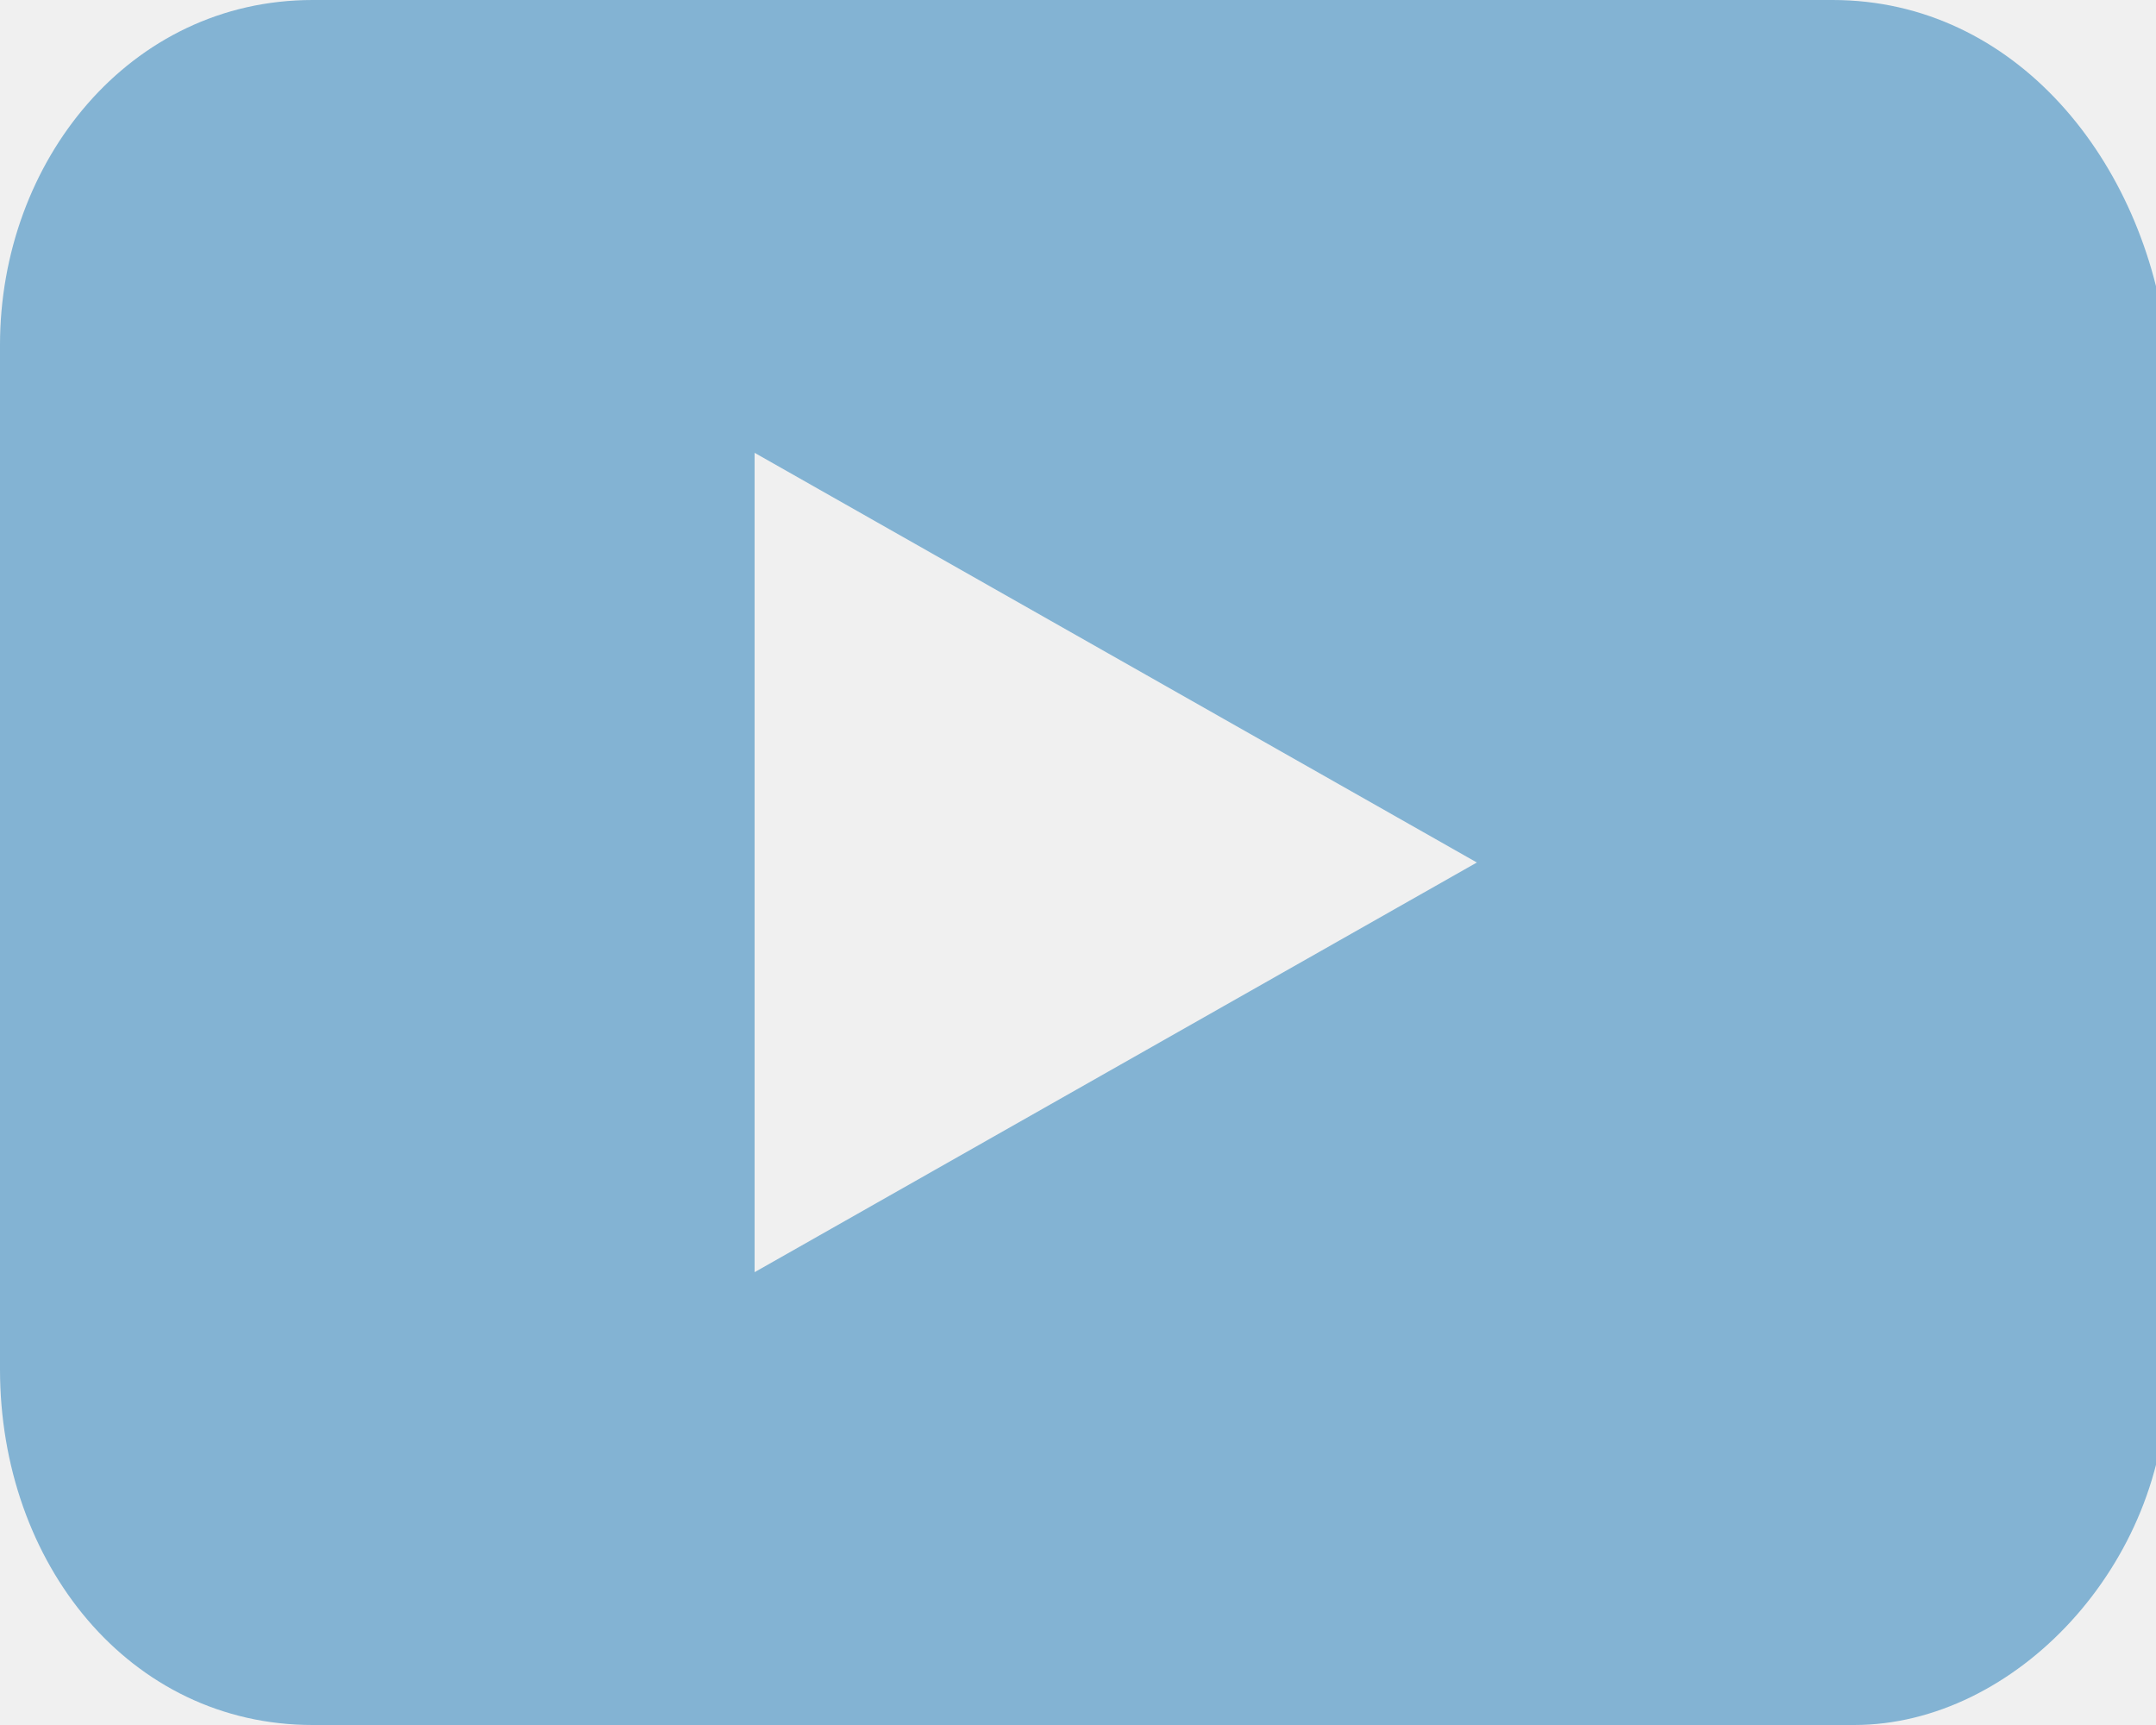
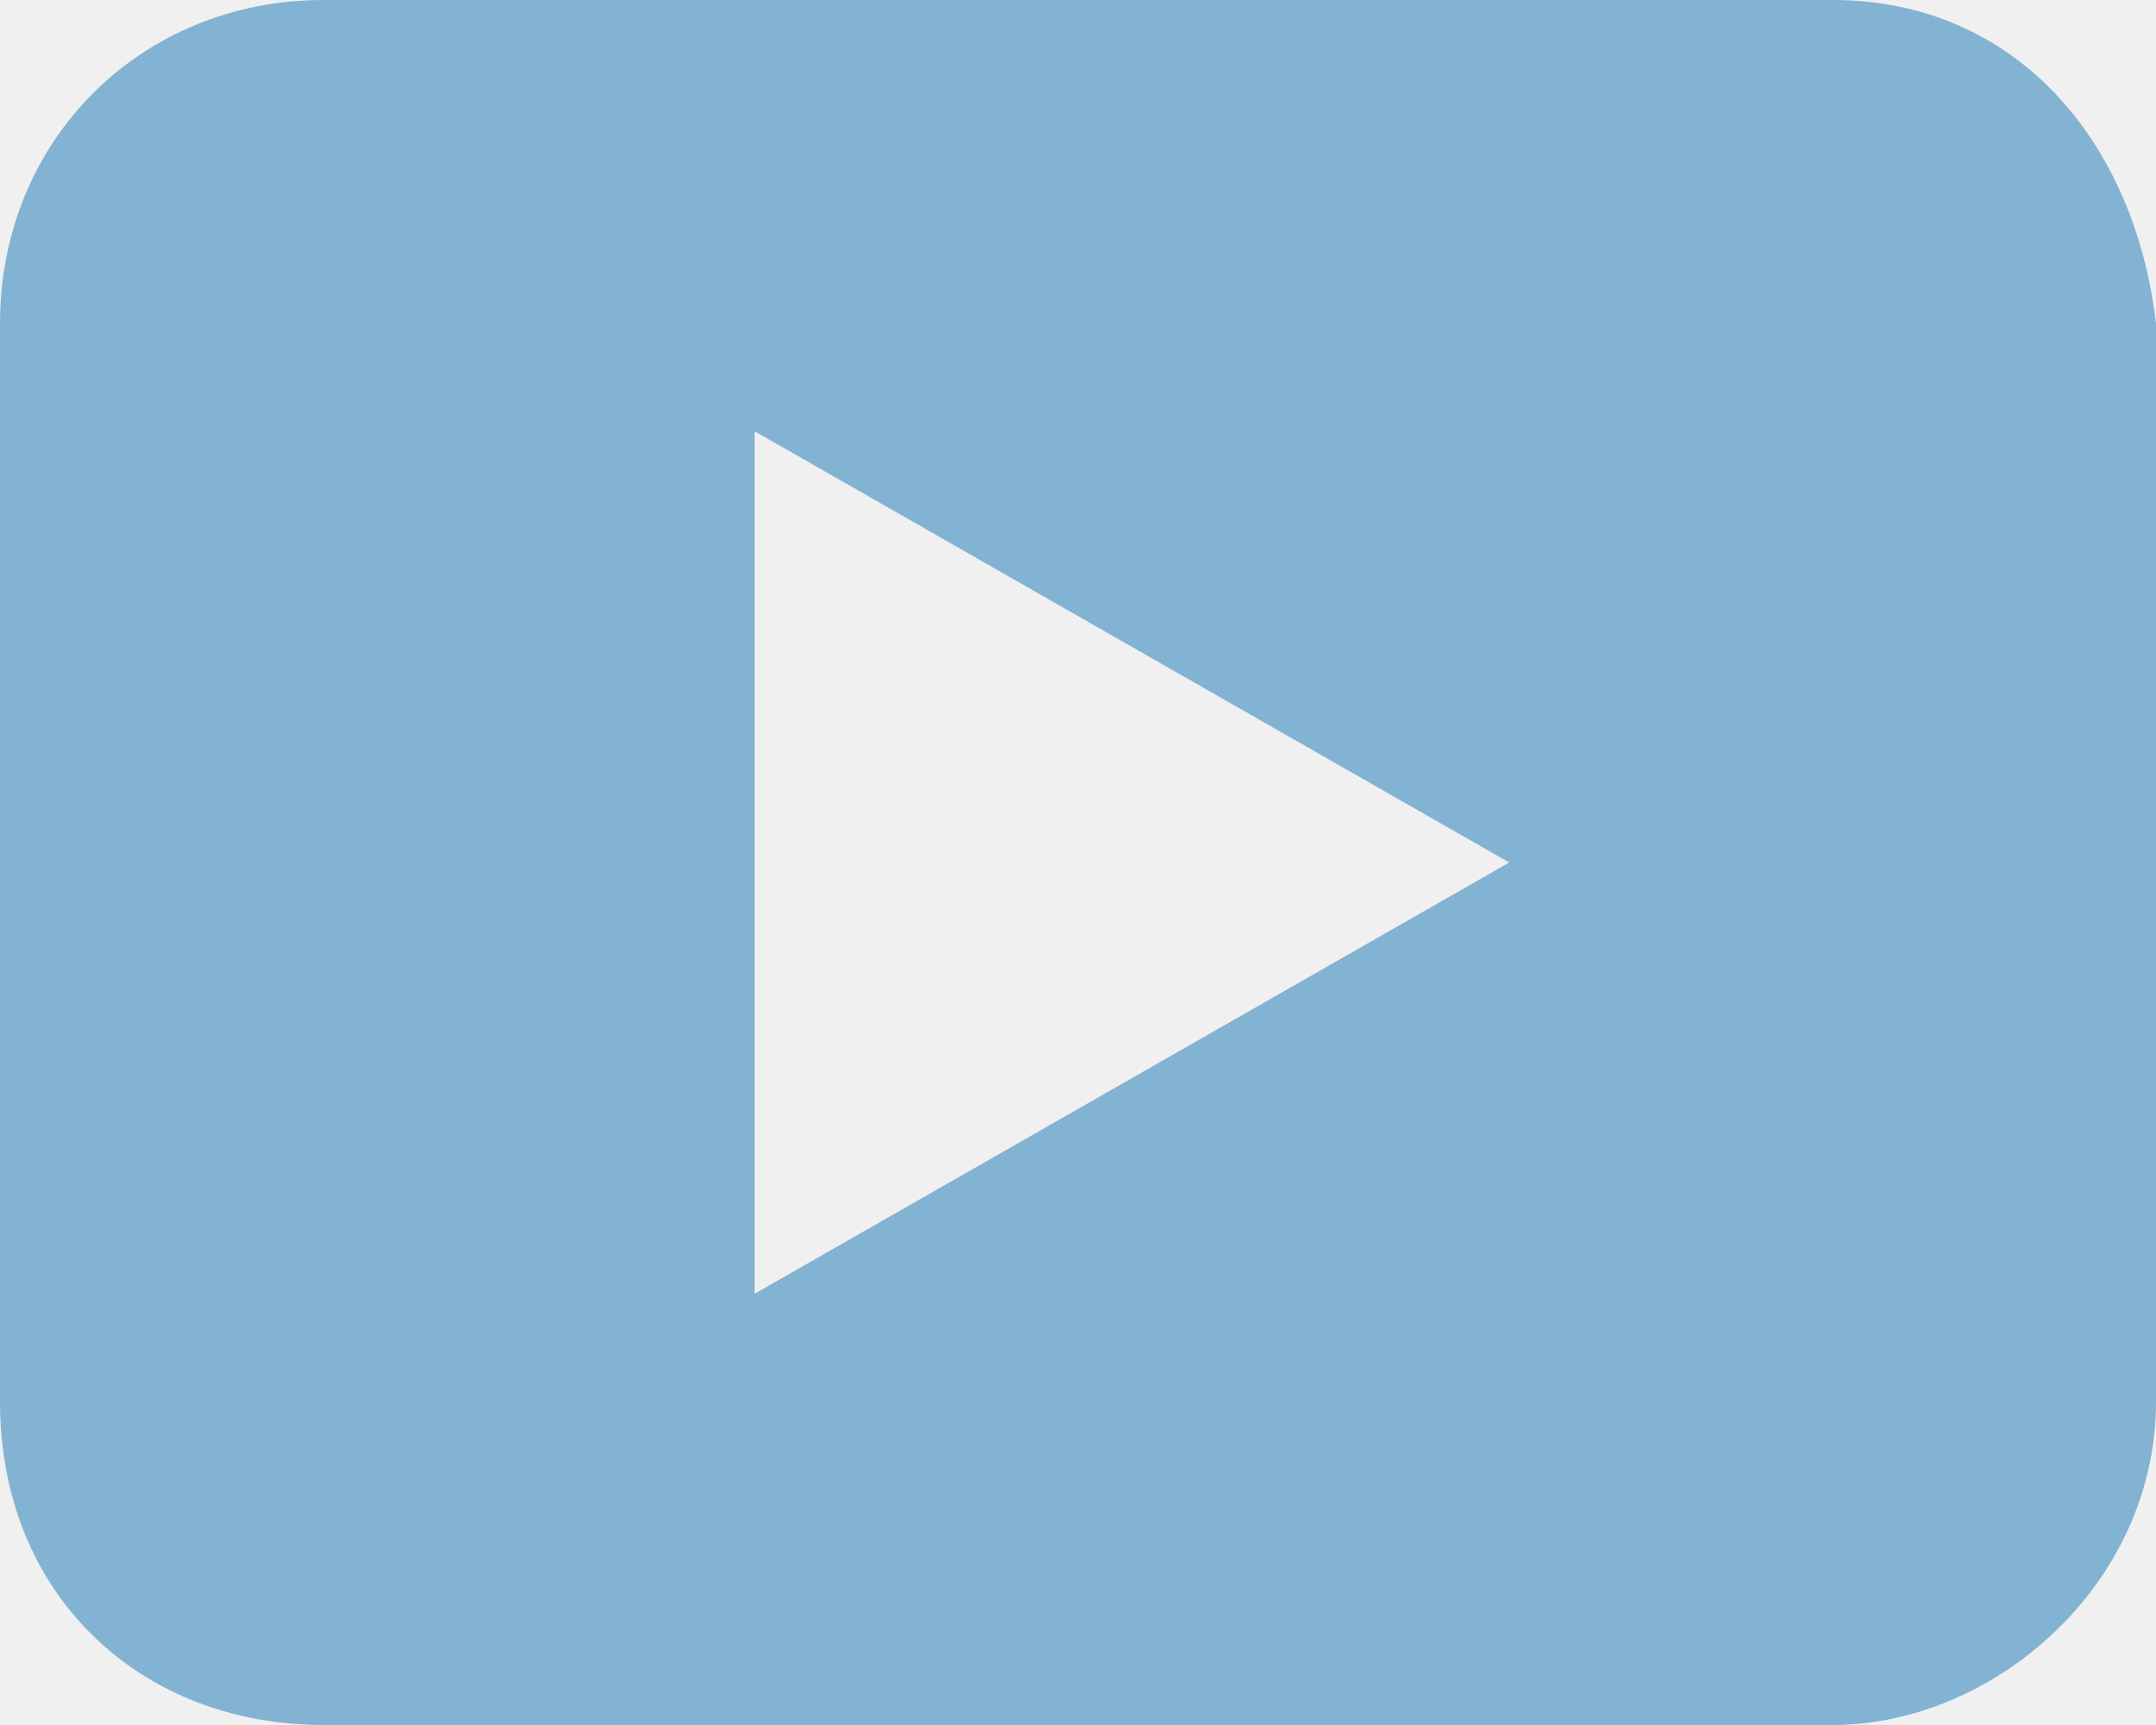
- <svg xmlns="http://www.w3.org/2000/svg" width="20" height="16" fill="none">
-   <g clip-path="url(#a)">
-     <path d="M17 0H2.9C1.2 0 0 1.5 0 3.2v9.5C0 14.5 1.2 16 2.9 16h14.3c1.5 0 2.9-1.5 2.9-3.2V3.2C19.9 1.5 18.7 0 17 0ZM7 11.8V4.2L13.7 8 7 11.8Z" fill="#83B3D3" />
-   </g>
-   <defs>
-     <clipPath id="a">
-       <path fill="#fff" d="M0 0h20v16H0z" />
-     </clipPath>
-   </defs>
+ <svg xmlns="http://www.w3.org/2000/svg" width="20" height="16" viewBox="0 0 20 16" fill="none">
+   <path d="M17 0H3C1.308 0 0 1.3 0 3v10c0 1.8 1.308 3 3 3h14c1.492 0 3-1.3 3-3V3c-.199-1.7-1.308-3-3-3ZM7 12V4l7 4-7 4Z" fill="#83B3D3" />
</svg>
